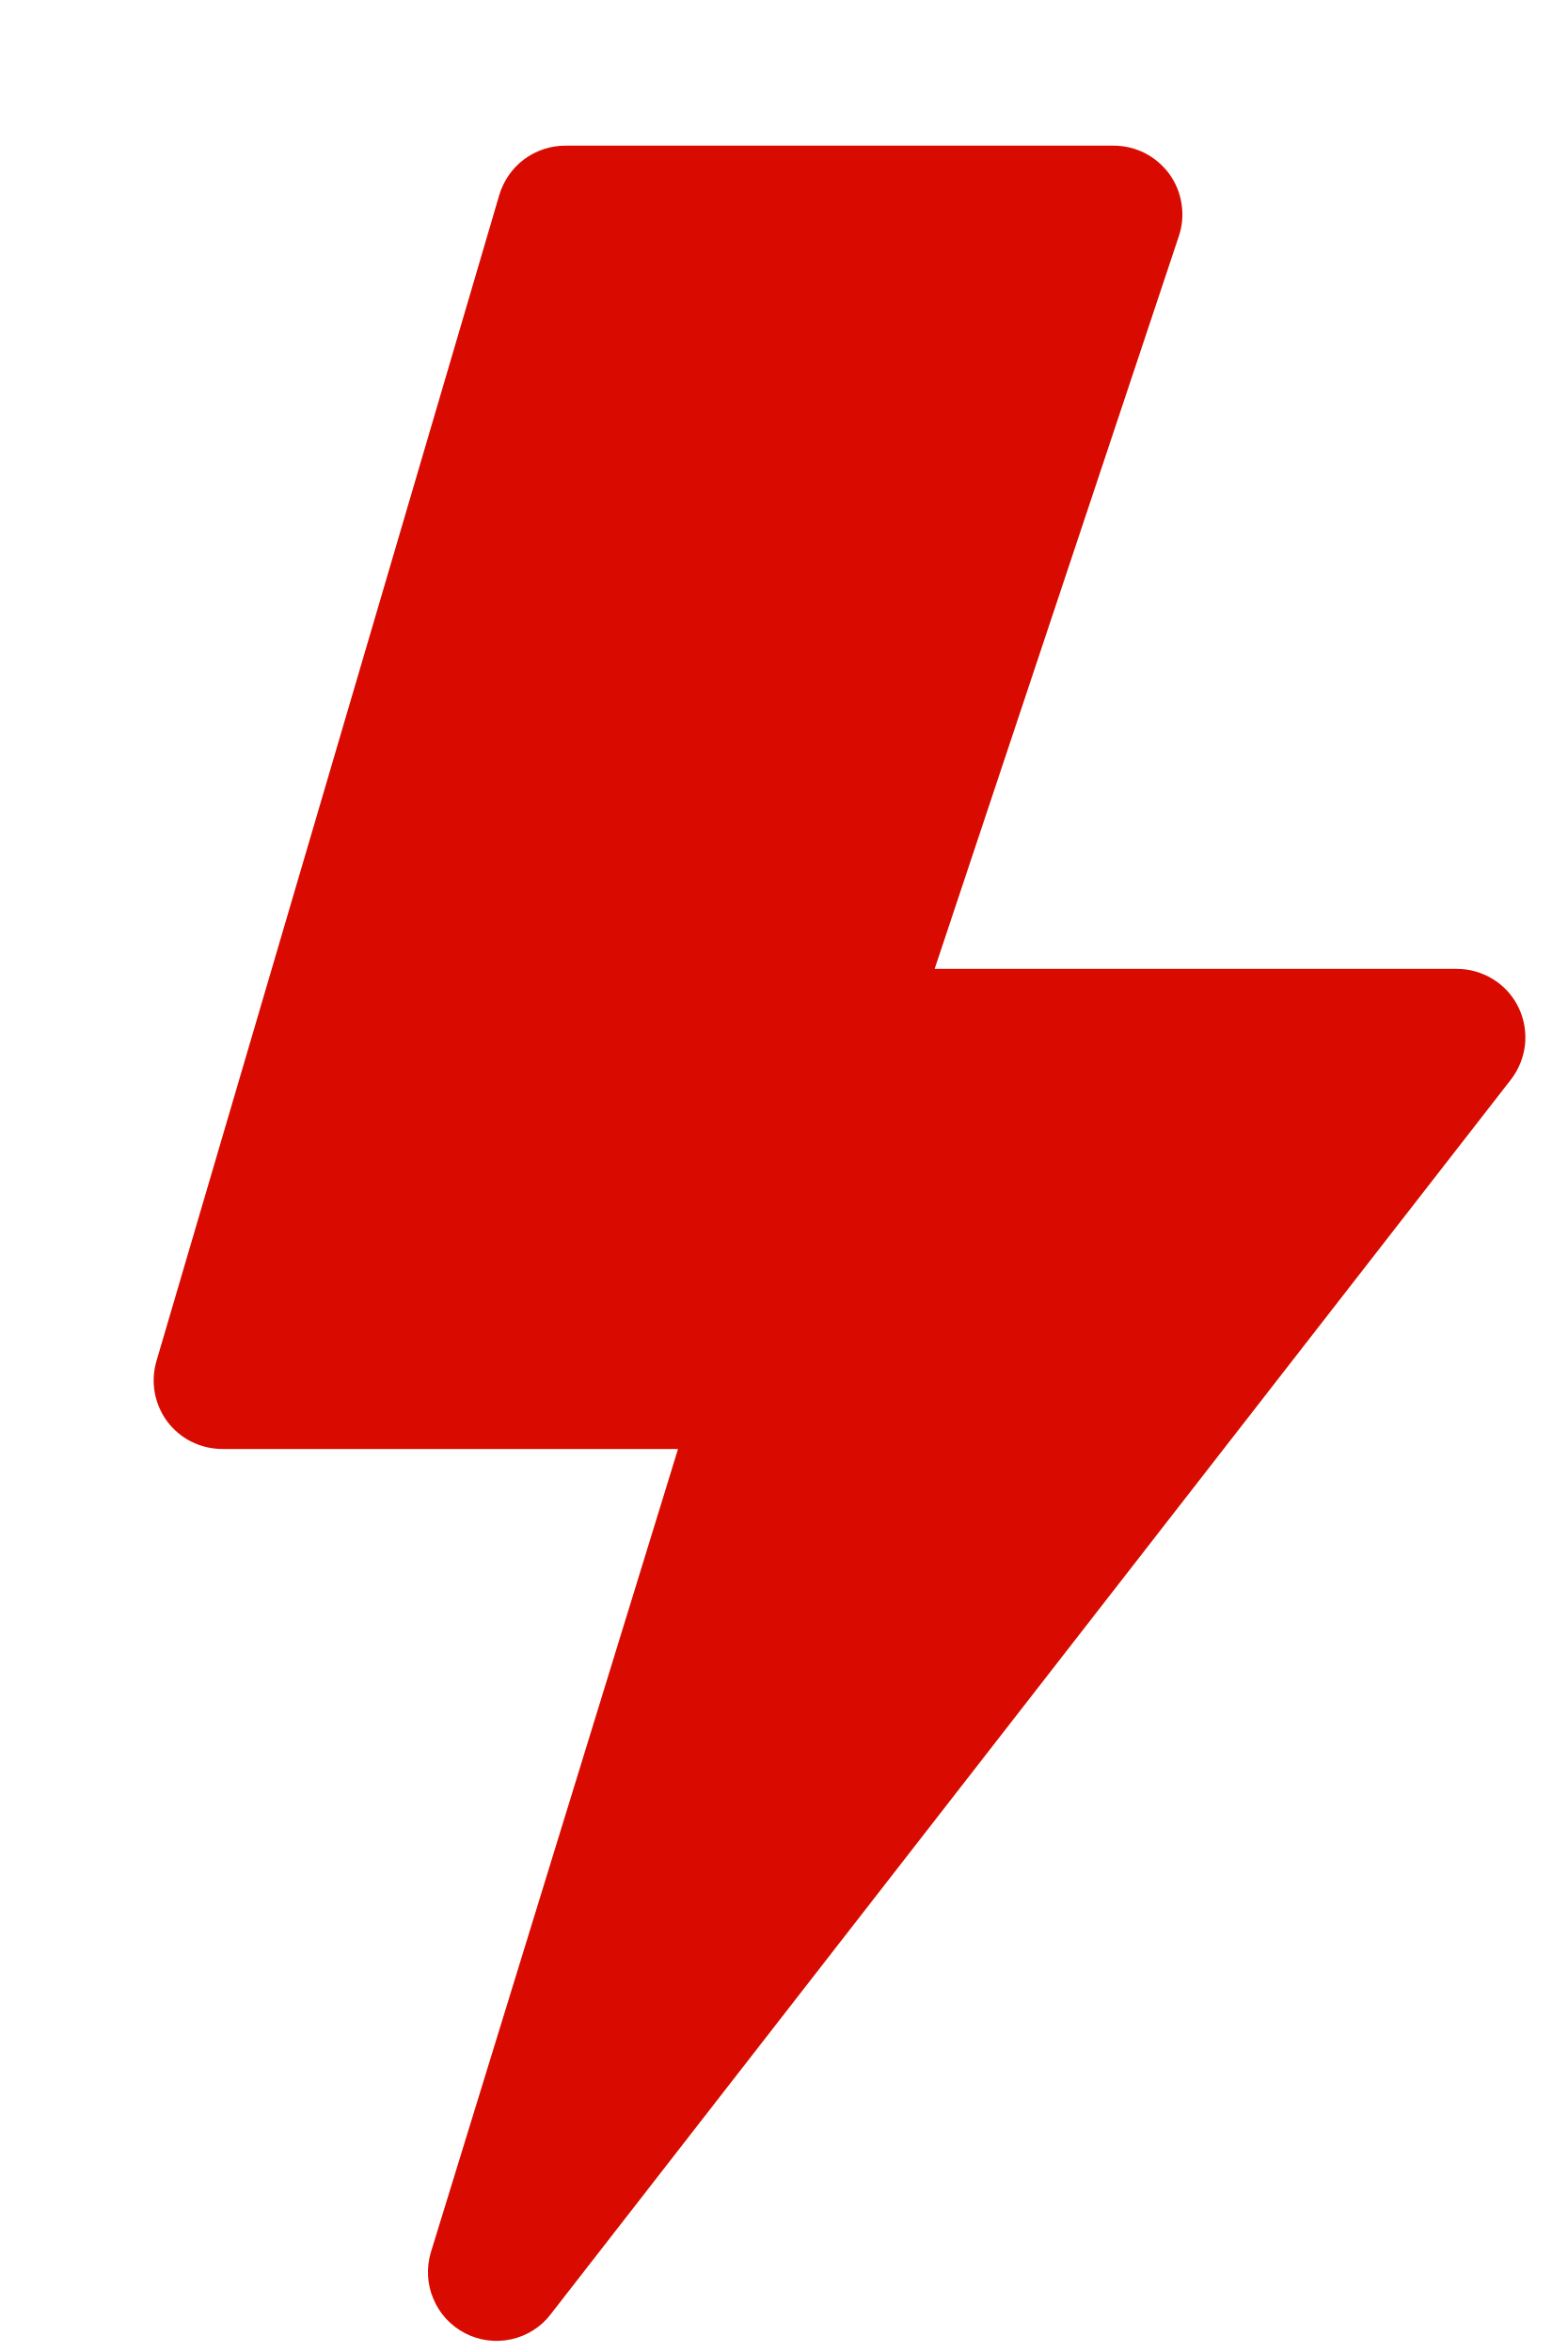
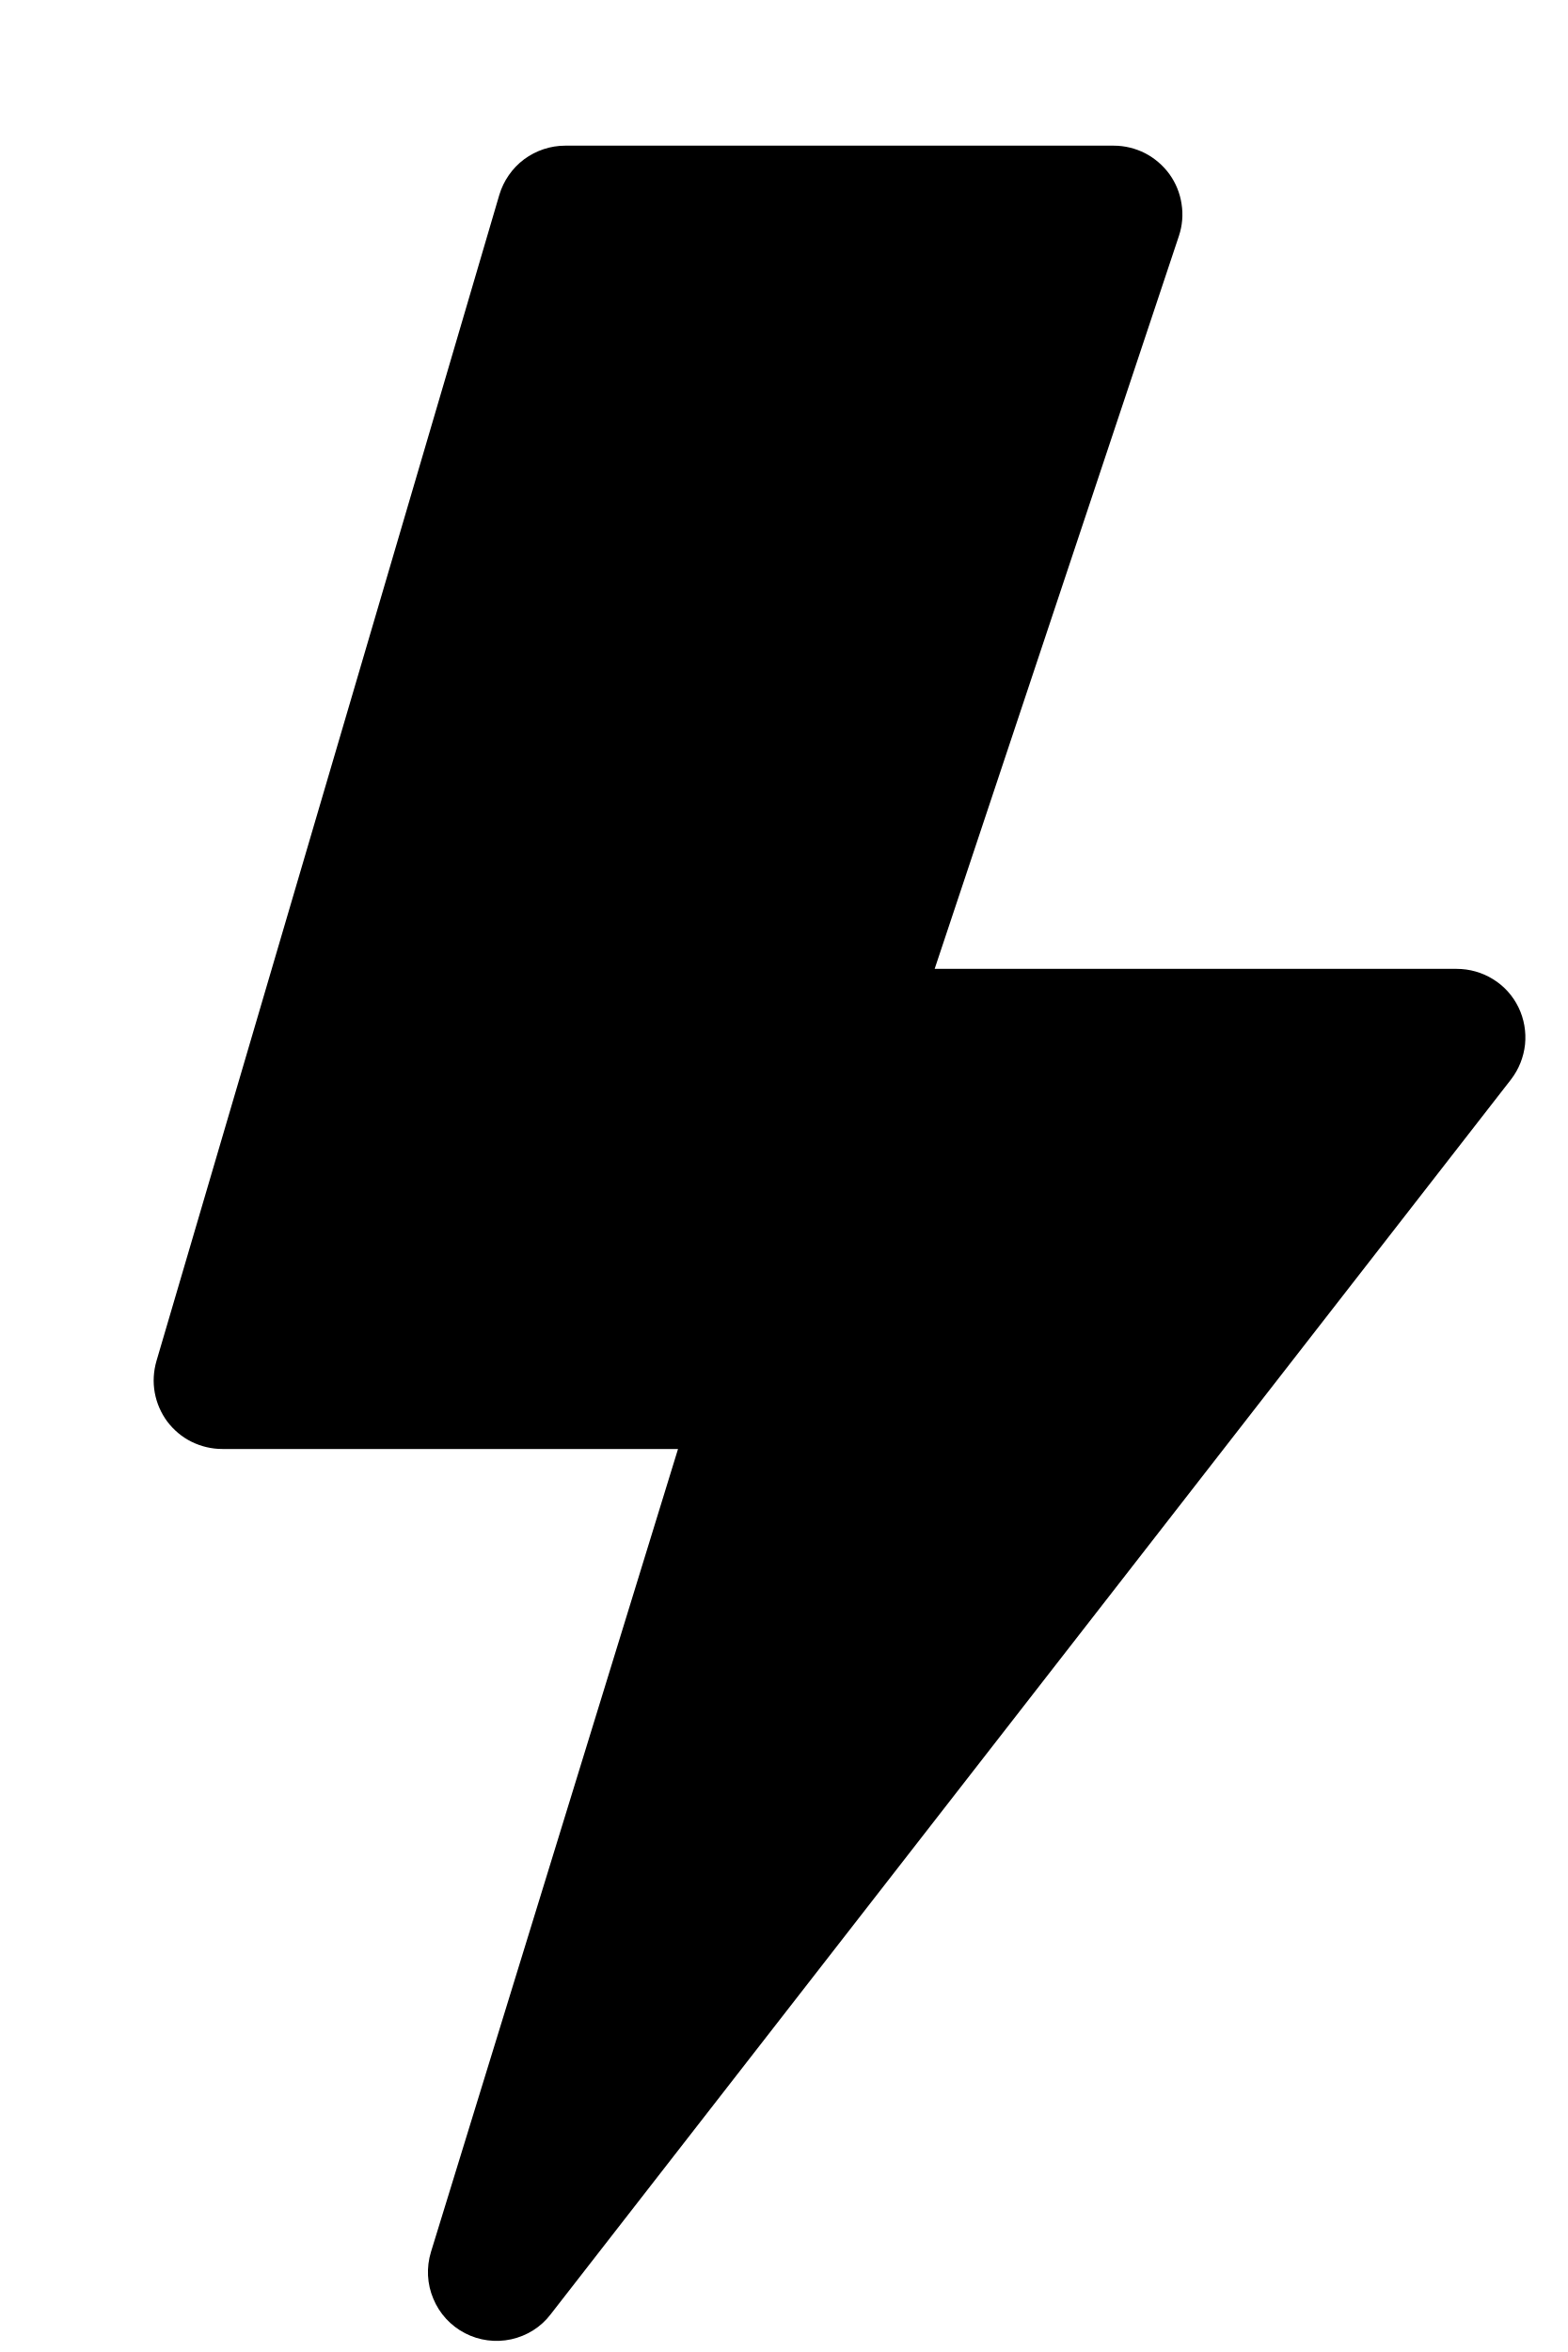
<svg width="10" height="15" viewBox="0 0 10 15" fill="none">
-   <path d="M3.185 1.243C3.212 1.153 3.267 1.073 3.343 1.016C3.419 0.96 3.511 0.929 3.605 0.929H7.105C7.174 0.929 7.243 0.946 7.304 0.977C7.366 1.009 7.419 1.055 7.46 1.111C7.5 1.167 7.527 1.232 7.537 1.301C7.548 1.369 7.542 1.439 7.52 1.505L5.962 6.179H9.292C9.374 6.179 9.455 6.202 9.524 6.245C9.594 6.288 9.65 6.35 9.686 6.424C9.722 6.498 9.736 6.58 9.728 6.661C9.719 6.743 9.688 6.82 9.638 6.885L3.513 14.759C3.451 14.841 3.361 14.897 3.261 14.919C3.161 14.941 3.056 14.927 2.966 14.88C2.875 14.833 2.803 14.755 2.764 14.66C2.724 14.566 2.719 14.46 2.749 14.362L4.325 9.241H1.418C1.35 9.241 1.283 9.225 1.222 9.195C1.161 9.165 1.108 9.12 1.067 9.066C1.027 9.012 0.999 8.948 0.987 8.881C0.975 8.814 0.979 8.746 0.998 8.68L3.185 1.243Z" fill="#D90B00" />
+   <path d="M3.185 1.243C3.212 1.153 3.267 1.073 3.343 1.016C3.419 0.96 3.511 0.929 3.605 0.929H7.105C7.174 0.929 7.243 0.946 7.304 0.977C7.366 1.009 7.419 1.055 7.46 1.111C7.5 1.167 7.527 1.232 7.537 1.301C7.548 1.369 7.542 1.439 7.52 1.505L5.962 6.179H9.292C9.374 6.179 9.455 6.202 9.524 6.245C9.594 6.288 9.65 6.35 9.686 6.424C9.722 6.498 9.736 6.58 9.728 6.661C9.719 6.743 9.688 6.82 9.638 6.885L3.513 14.759C3.451 14.841 3.361 14.897 3.261 14.919C3.161 14.941 3.056 14.927 2.966 14.88C2.875 14.833 2.803 14.755 2.764 14.66C2.724 14.566 2.719 14.46 2.749 14.362L4.325 9.241H1.418C1.35 9.241 1.283 9.225 1.222 9.195C1.161 9.165 1.108 9.12 1.067 9.066C1.027 9.012 0.999 8.948 0.987 8.881C0.975 8.814 0.979 8.746 0.998 8.68L3.185 1.243Z" fill="currentColor" />
</svg>
